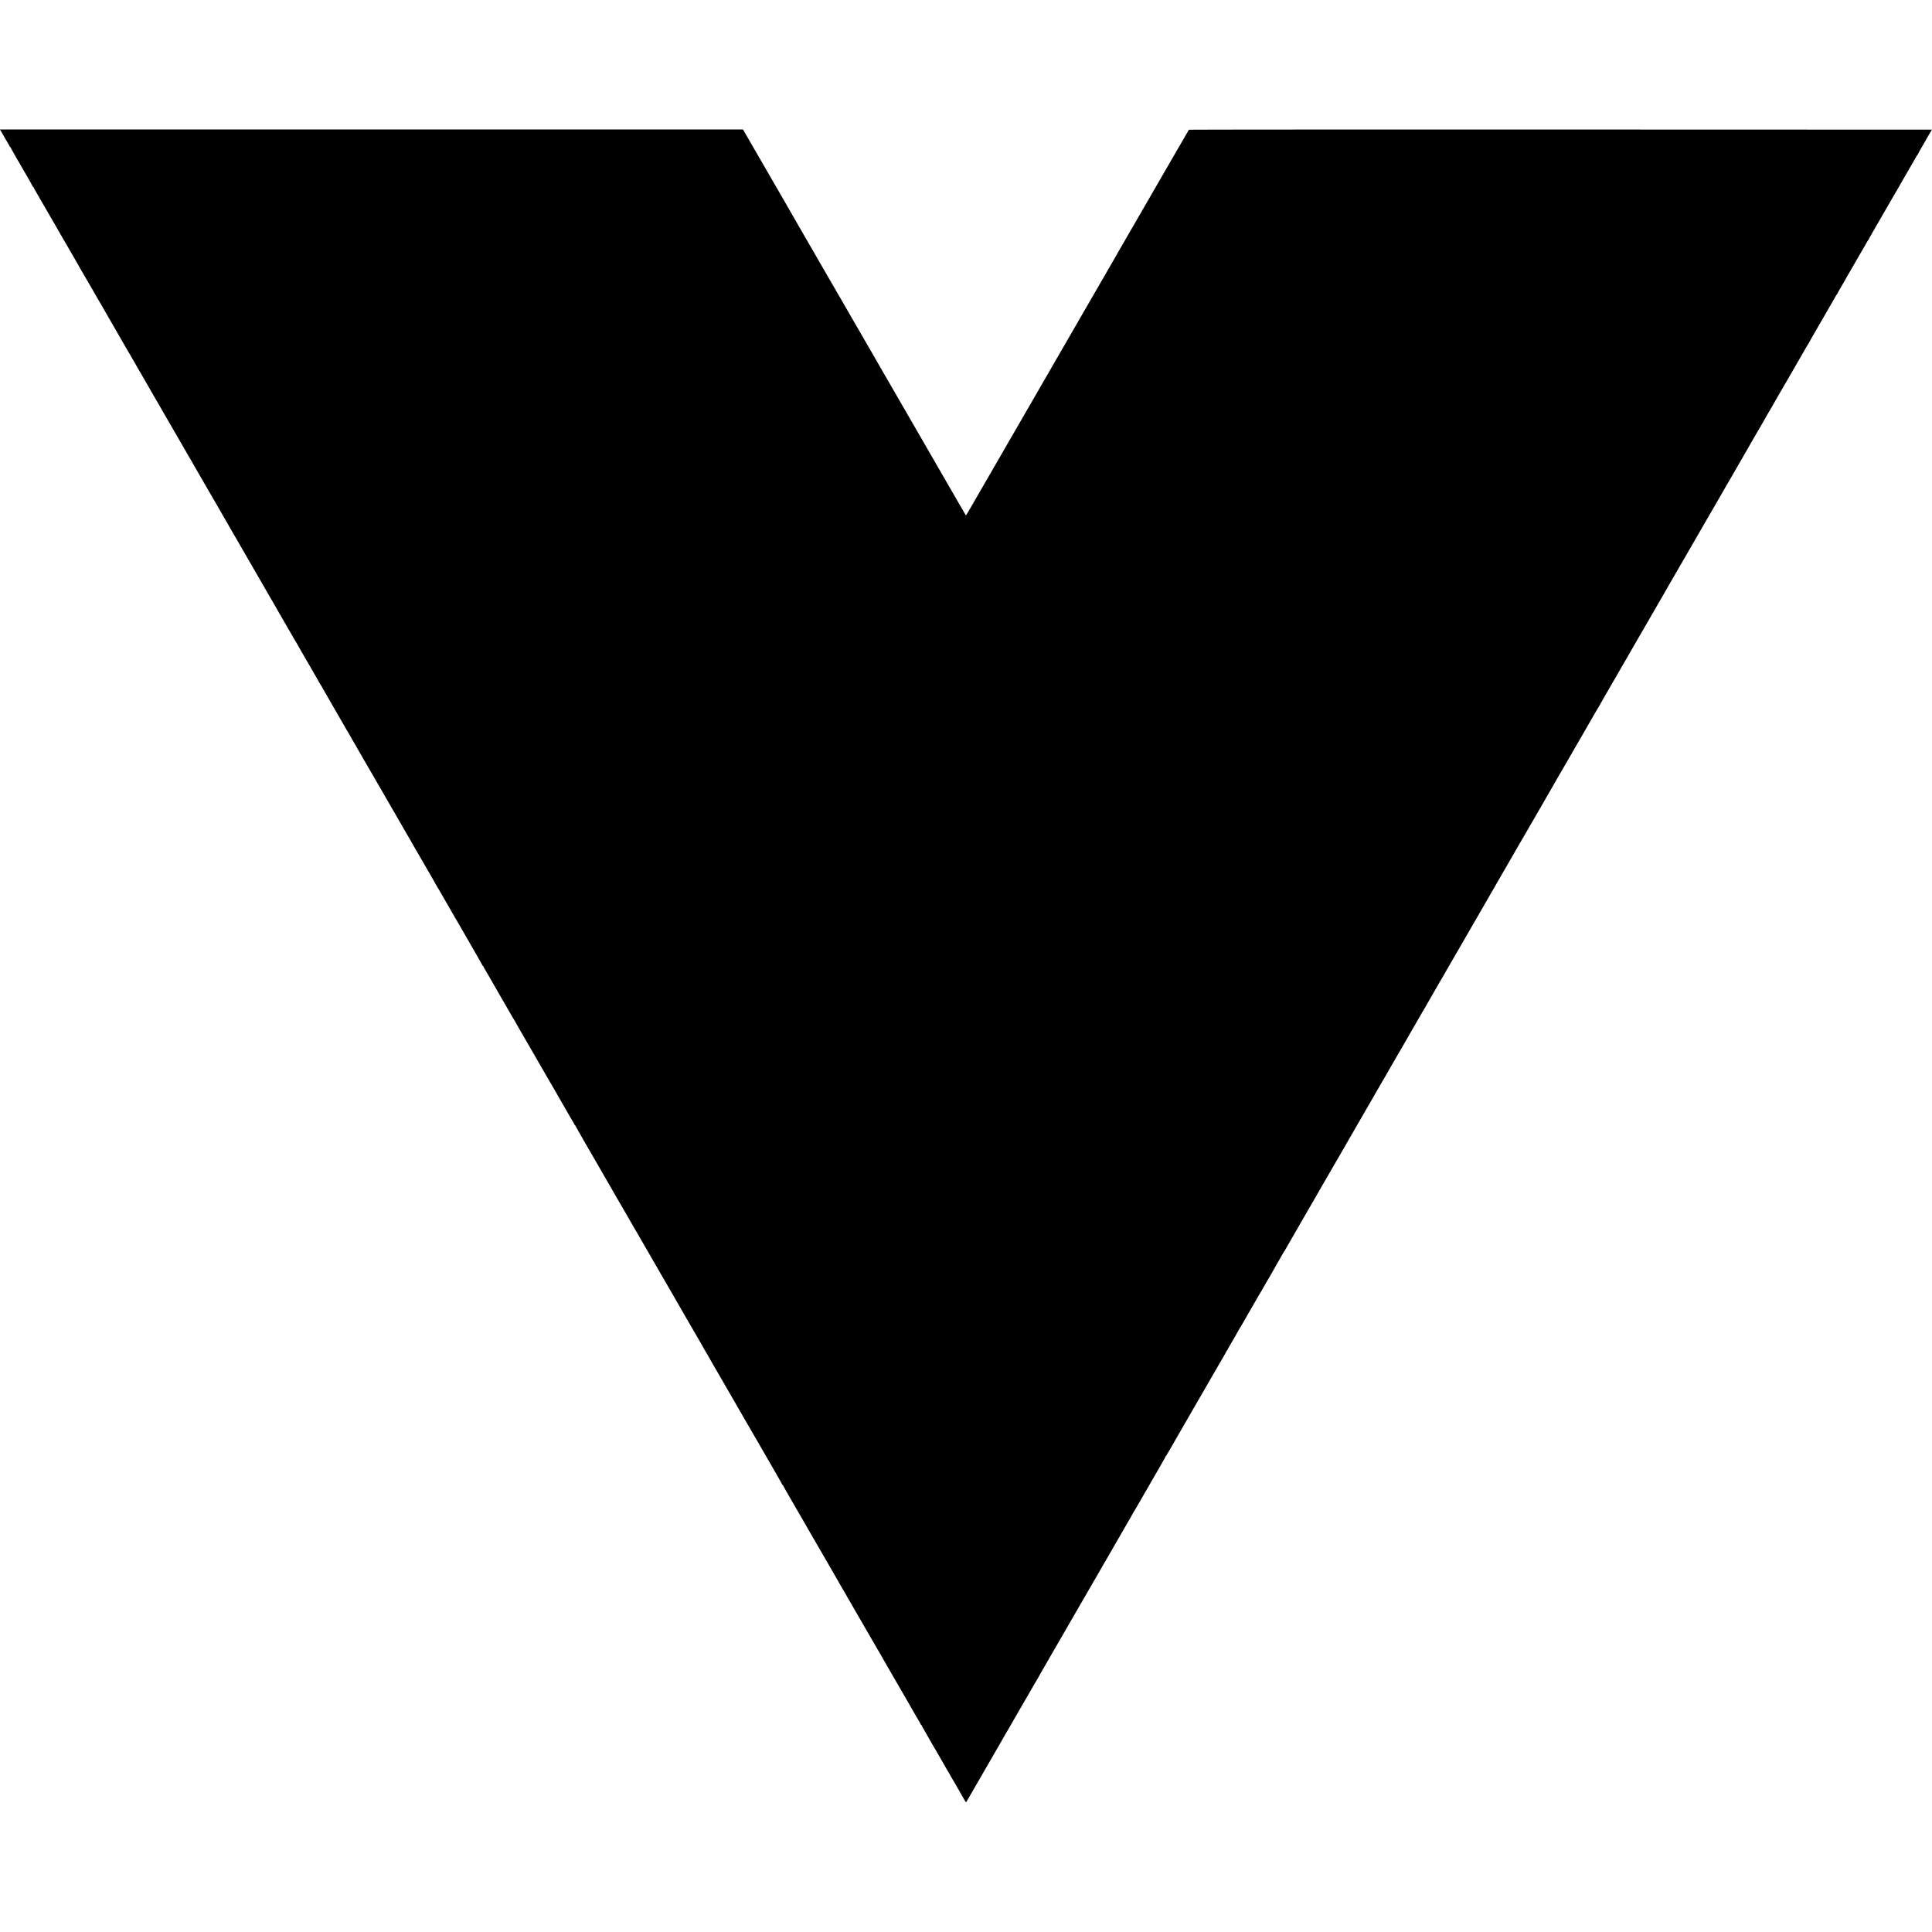
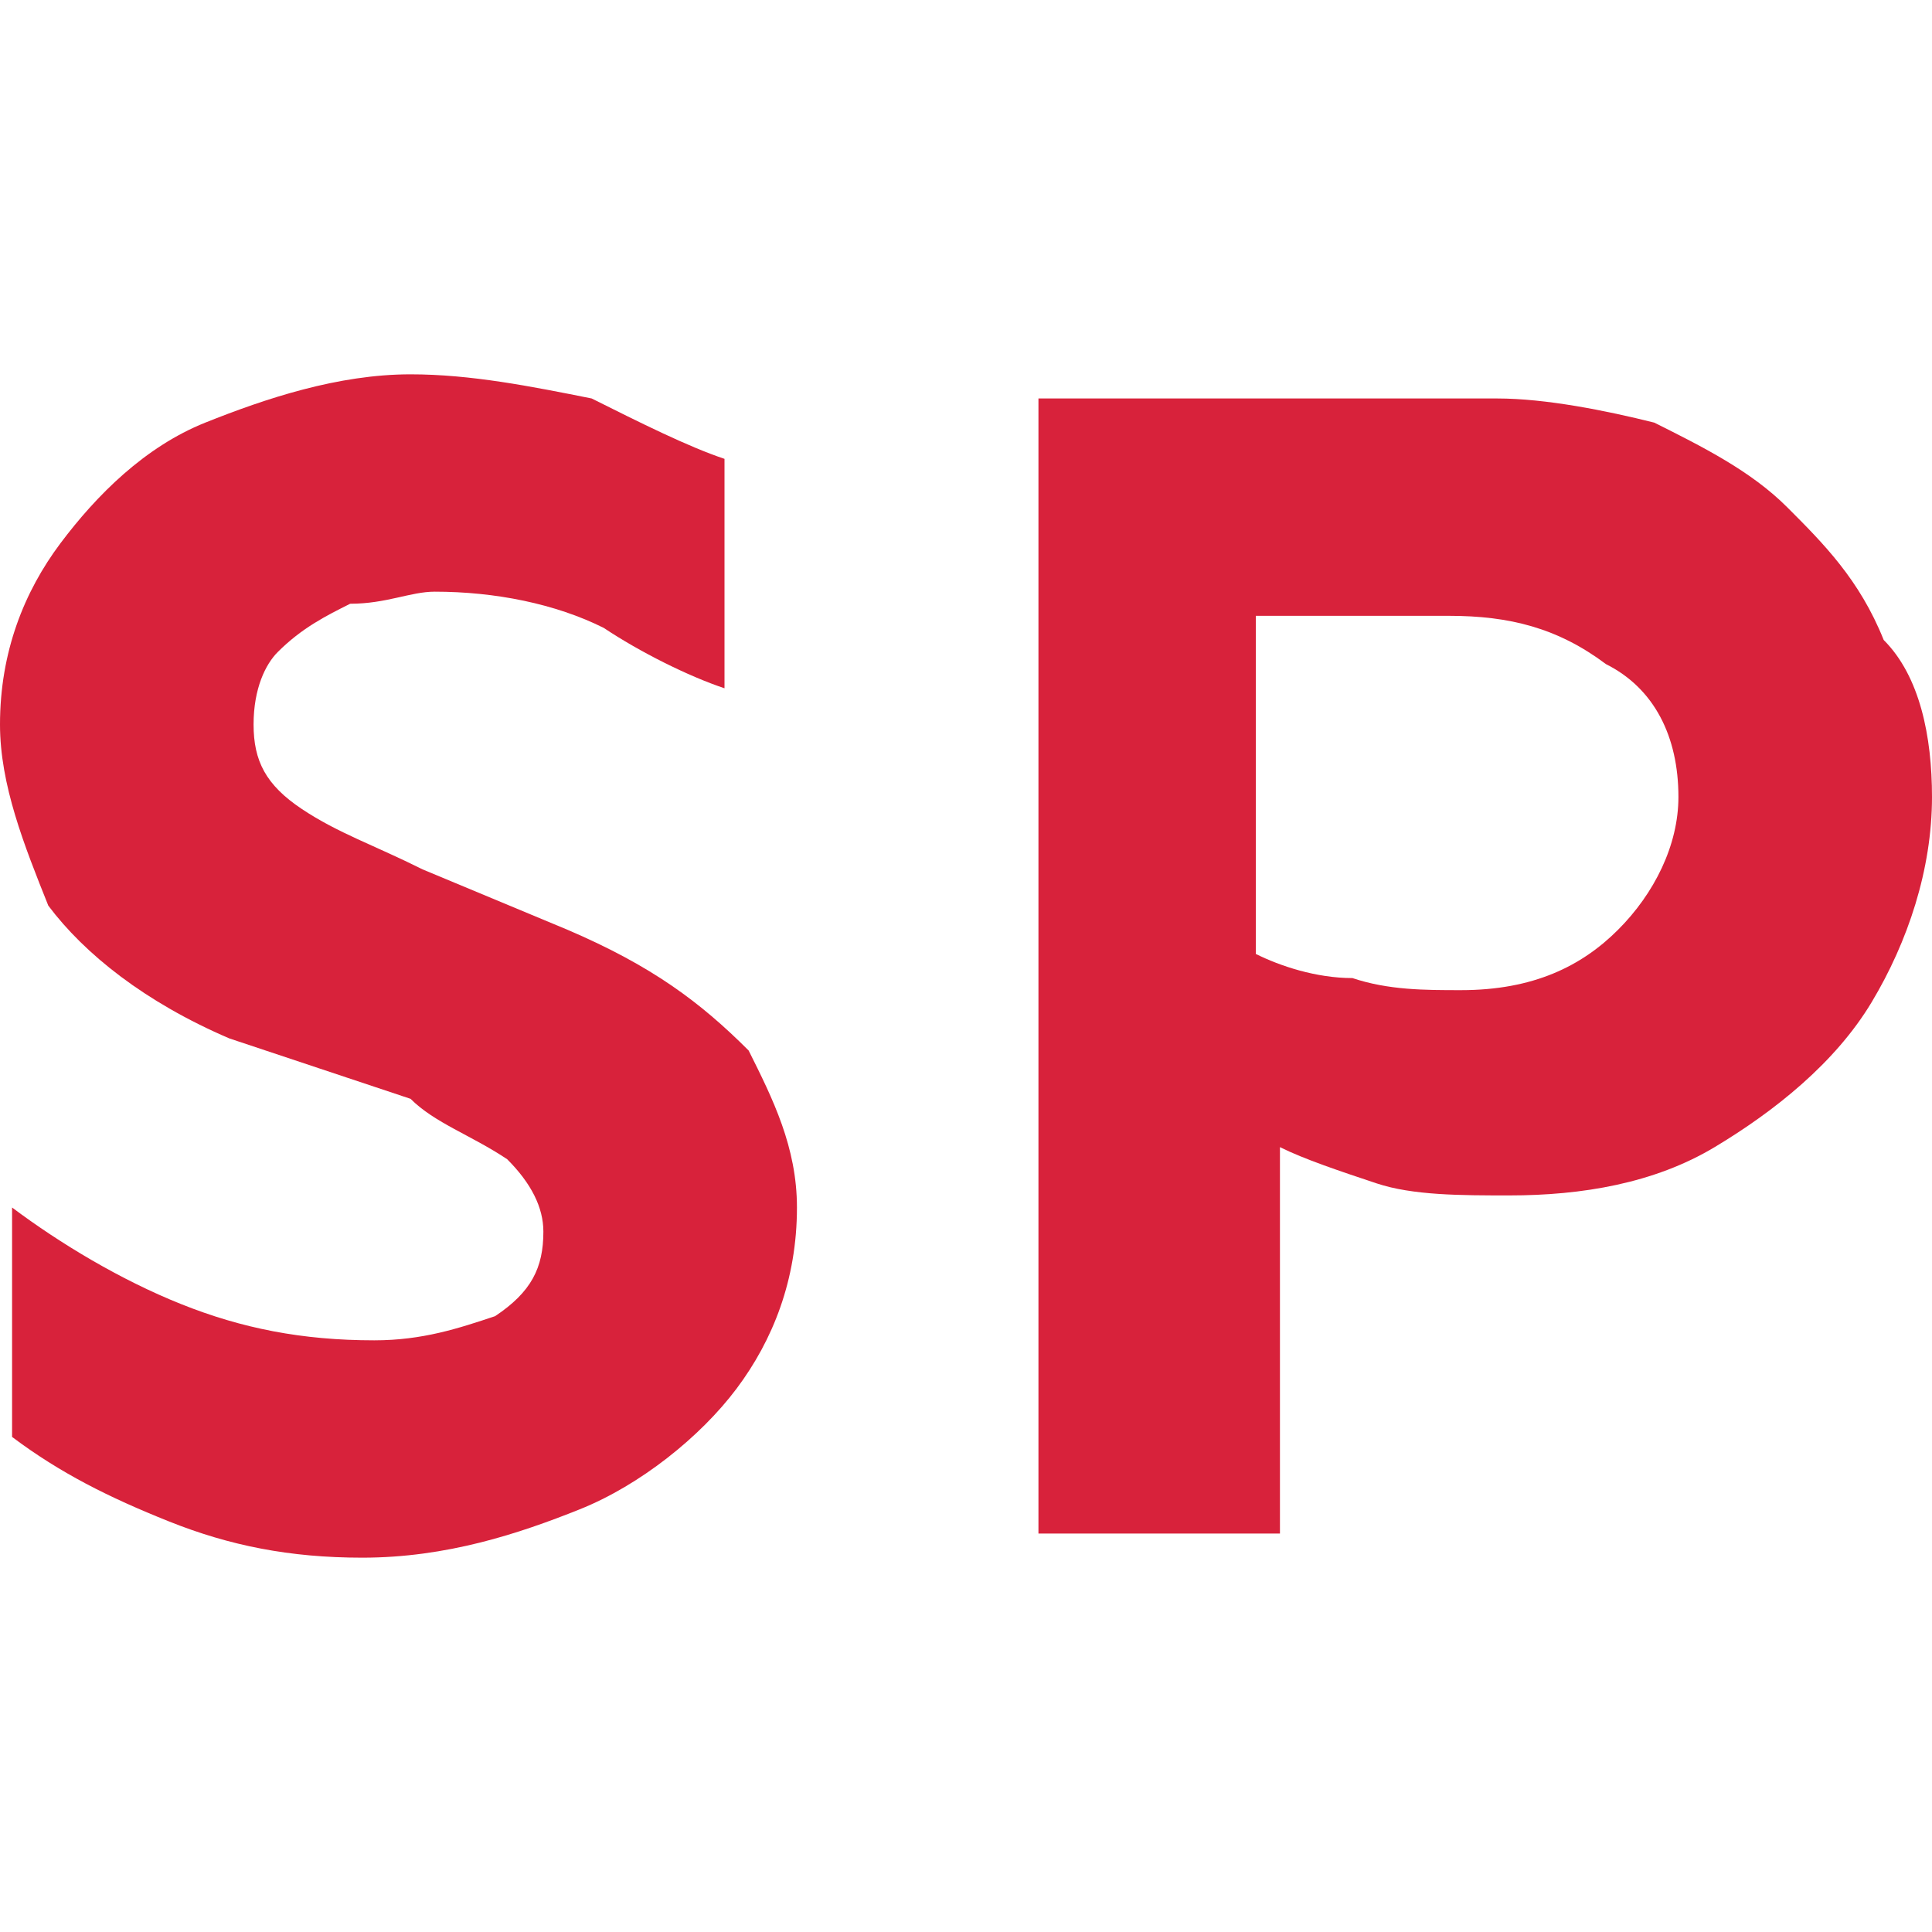
- <svg xmlns="http://www.w3.org/2000/svg" version="1.0" width="16pt" height="16pt" viewBox="0 0 16 16" preserveAspectRatio="xMidYMid meet">
-   <g transform="translate(0,16) scale(0.00032,-0.00032)" fill="#000000" stroke="none">
-     <path d="M18 46618 c45 -75 122 -207 122 -211 0 -2 25 -45 55 -95 30 -50 55 -96 55 -102 0 -5 5 -10 10 -10 6 0 10 -4 10 -9 0 -5 73 -135 161 -288 89 -153 173 -298 187 -323 14 -25 32 -57 41 -72 88 -149 187 -324 189 -335 2 -7 8 -13 13 -13 5 0 9 -4 9 -10 0 -5 46 -89 103 -187 175 -302 490 -846 507 -876 8 -16 20 -36 25 -45 28 -46 290 -498 339 -585 13 -23 74 -129 136 -236 61 -107 123 -215 137 -240 14 -25 29 -50 33 -56 5 -5 23 -37 40 -70 18 -33 38 -67 44 -75 11 -16 21 -33 63 -109 14 -25 29 -50 33 -56 4 -5 21 -35 38 -65 55 -100 261 -455 269 -465 4 -5 14 -21 20 -35 15 -29 41 -75 103 -180 24 -41 52 -88 60 -105 9 -16 57 -100 107 -185 112 -193 362 -626 380 -660 8 -14 23 -38 33 -55 11 -16 23 -37 27 -45 4 -8 26 -46 48 -85 23 -38 53 -90 67 -115 46 -81 64 -113 178 -310 62 -107 121 -210 132 -227 37 -67 56 -99 85 -148 16 -27 32 -57 36 -65 4 -8 15 -27 25 -42 9 -15 53 -89 96 -165 44 -76 177 -307 296 -513 120 -206 268 -463 330 -570 131 -227 117 -203 200 -348 36 -62 73 -125 82 -140 10 -15 21 -34 25 -42 4 -8 20 -37 36 -65 17 -27 38 -65 48 -82 49 -85 64 -111 87 -153 13 -25 28 -49 32 -55 4 -5 78 -134 165 -285 87 -151 166 -288 176 -305 10 -16 26 -43 35 -59 9 -17 125 -217 257 -445 132 -229 253 -441 270 -471 17 -30 45 -79 64 -108 18 -29 33 -54 33 -57 0 -2 20 -37 44 -77 24 -40 123 -212 221 -383 97 -170 190 -330 205 -355 16 -25 39 -65 53 -90 13 -25 81 -144 152 -265 70 -121 137 -238 150 -260 12 -22 37 -65 55 -95 18 -30 43 -73 55 -95 12 -22 48 -85 80 -140 77 -132 163 -280 190 -330 13 -22 71 -123 130 -225 59 -102 116 -199 126 -217 10 -17 29 -50 43 -72 15 -22 26 -43 26 -45 0 -2 27 -50 60 -106 33 -56 60 -103 60 -105 0 -2 55 -98 90 -155 8 -14 182 -316 239 -414 13 -22 45 -79 72 -124 27 -46 49 -86 49 -89 0 -2 14 -24 30 -48 16 -24 30 -46 30 -49 0 -5 74 -135 100 -176 5 -8 24 -42 43 -75 50 -88 58 -101 262 -455 104 -179 199 -345 213 -370 14 -25 28 -49 32 -55 4 -5 17 -26 28 -45 10 -19 62 -109 114 -200 114 -197 133 -230 170 -295 16 -27 33 -57 38 -65 17 -28 96 -165 103 -180 4 -8 16 -28 26 -45 10 -16 77 -131 148 -255 72 -124 181 -313 243 -420 62 -107 121 -209 131 -227 35 -62 323 -560 392 -678 38 -66 83 -145 100 -175 16 -30 33 -59 37 -65 4 -5 17 -27 29 -47 34 -61 56 -100 90 -156 17 -29 31 -55 31 -57 0 -2 17 -32 39 -67 21 -35 134 -229 251 -433 117 -203 235 -407 261 -451 27 -45 49 -85 49 -88 0 -4 8 -19 19 -34 15 -21 200 -341 309 -533 10 -19 33 -58 51 -87 17 -29 31 -54 31 -56 0 -2 25 -44 55 -94 30 -50 55 -95 55 -98 0 -4 6 -15 14 -23 7 -9 27 -41 43 -71 17 -30 170 -297 342 -594 171 -296 311 -542 311 -547 0 -5 5 -9 10 -9 6 0 10 -4 10 -10 0 -5 22 -47 49 -92 27 -46 58 -99 68 -118 24 -43 81 -140 93 -160 5 -8 66 -114 135 -235 69 -121 130 -227 135 -235 12 -21 259 -447 283 -490 10 -19 28 -47 38 -62 11 -14 19 -29 19 -32 0 -3 37 -69 83 -148 99 -170 305 -526 337 -583 13 -22 31 -53 41 -70 11 -16 22 -37 26 -45 7 -14 82 -146 103 -180 14 -24 181 -311 205 -355 13 -22 46 -80 75 -130 29 -49 64 -110 78 -135 14 -25 51 -88 82 -140 31 -52 59 -102 63 -110 4 -8 18 -33 31 -55 205 -353 284 -489 309 -535 17 -30 45 -78 62 -106 18 -28 36 -60 39 -72 4 -12 12 -22 17 -22 5 0 9 -4 9 -10 0 -5 109 -197 241 -427 133 -230 250 -431 259 -448 51 -90 222 -385 280 -485 37 -63 78 -135 92 -160 14 -25 67 -117 118 -205 51 -88 101 -175 111 -193 34 -58 55 -95 149 -257 51 -88 101 -173 110 -190 9 -16 76 -131 147 -255 72 -124 140 -241 151 -260 61 -108 281 -489 355 -615 38 -66 77 -133 87 -150 35 -63 91 -161 100 -175 14 -23 99 -169 128 -220 54 -97 135 -235 142 -245 4 -5 20 -32 35 -60 26 -48 238 -416 276 -480 10 -16 26 -46 37 -65 30 -53 382 -661 403 -695 10 -16 22 -37 26 -45 4 -8 26 -48 50 -88 24 -41 43 -75 43 -77 0 -2 22 -40 50 -85 27 -45 50 -84 50 -86 0 -3 38 -69 83 -147 84 -142 302 -520 340 -587 10 -19 34 -60 52 -90 18 -30 44 -75 57 -100 14 -25 45 -79 70 -120 25 -41 56 -96 70 -121 14 -25 77 -133 138 -240 62 -107 122 -210 132 -229 25 -43 310 -535 337 -581 11 -19 26 -45 34 -59 17 -32 238 -414 266 -460 11 -19 24 -41 28 -49 3 -7 75 -133 160 -278 84 -146 153 -269 153 -274 0 -5 5 -9 10 -9 6 0 10 -4 10 -10 0 -5 82 -150 181 -322 182 -314 201 -346 240 -415 12 -21 80 -139 152 -263 71 -124 141 -245 155 -270 14 -25 28 -49 32 -55 6 -8 145 -248 220 -380 37 -66 209 -362 229 -395 11 -19 24 -42 28 -49 4 -8 67 -118 140 -243 73 -125 133 -230 133 -233 0 -2 15 -28 33 -57 19 -29 47 -78 64 -108 17 -30 53 -93 79 -139 53 -90 82 -141 157 -272 82 -142 115 -199 381 -659 142 -245 268 -463 281 -485 12 -22 71 -125 132 -230 60 -104 172 -298 248 -430 76 -132 146 -253 156 -270 11 -16 22 -36 26 -44 3 -8 30 -54 60 -103 29 -49 53 -91 53 -93 0 -3 18 -34 40 -70 22 -36 40 -67 40 -69 0 -2 37 -66 81 -142 45 -77 98 -168 119 -204 20 -36 47 -81 58 -100 12 -19 27 -47 33 -62 6 -16 15 -28 20 -28 5 0 9 -4 9 -9 0 -6 63 -118 140 -251 77 -133 140 -243 140 -245 0 -2 18 -33 41 -70 22 -37 49 -83 60 -101 10 -19 29 -51 40 -71 25 -45 109 -189 126 -218 7 -11 17 -29 22 -40 6 -11 22 -38 35 -60 14 -22 37 -62 52 -90 14 -27 35 -62 45 -77 11 -14 19 -29 19 -32 0 -3 18 -35 40 -71 22 -36 40 -67 40 -69 0 -2 19 -35 42 -72 23 -38 55 -94 72 -124 26 -47 139 -244 171 -298 6 -9 21 -36 34 -60 28 -48 37 -51 51 -19 6 12 19 36 29 52 10 17 27 46 38 65 11 19 104 181 208 360 103 179 199 345 213 370 14 25 42 74 64 109 21 34 38 65 38 67 0 2 18 33 40 69 22 36 40 67 40 69 0 3 177 310 199 346 16 26 136 234 140 244 2 5 25 44 52 88 27 44 49 81 49 84 0 2 18 34 40 70 22 36 40 67 40 69 0 2 20 36 43 77 35 58 169 289 297 513 9 17 50 86 90 155 40 69 86 150 103 180 16 30 35 62 41 70 6 8 16 24 22 35 35 64 72 129 167 293 59 100 116 199 127 220 11 20 30 53 41 72 43 72 1070 1850 1121 1940 14 25 65 113 113 195 48 83 96 166 107 185 10 19 28 50 38 68 11 18 73 124 137 235 64 111 175 303 246 427 71 124 173 299 225 390 52 91 116 202 143 248 27 45 49 85 49 89 0 4 6 14 14 22 7 9 28 43 46 76 26 47 251 436 378 655 11 19 29 51 40 70 11 19 101 176 201 348 99 172 181 317 181 323 0 5 5 9 10 9 6 0 10 5 10 11 0 6 8 23 18 37 11 15 32 52 49 82 16 30 130 228 253 440 122 212 234 405 248 430 13 25 39 70 57 100 39 65 69 117 130 225 25 44 50 87 55 95 12 19 78 134 220 380 61 107 129 224 150 260 161 277 222 382 246 425 15 28 47 83 71 123 24 41 43 78 43 83 0 5 4 9 8 9 4 0 13 12 19 28 7 15 23 45 36 67 66 110 277 478 277 483 0 3 6 13 14 21 7 9 27 41 43 71 17 30 45 80 63 110 34 57 375 649 394 685 6 11 16 27 22 35 6 8 26 42 44 75 18 33 41 74 51 90 10 17 24 41 32 55 54 97 72 128 88 152 11 14 19 28 19 30 0 3 79 141 175 308 96 167 175 305 175 308 0 3 6 13 14 21 7 9 26 39 41 66 33 60 276 483 338 587 24 40 46 80 50 88 4 8 13 24 20 35 14 23 95 163 125 215 11 19 52 91 92 160 40 69 80 139 90 155 9 17 103 179 207 360 105 182 200 346 211 365 103 181 463 802 489 845 7 11 15 27 19 35 4 8 29 51 55 95 64 110 828 1433 848 1470 9 17 24 41 33 55 9 14 29 48 45 77 15 28 52 93 82 145 30 51 62 107 71 123 17 30 231 398 400 690 51 88 103 179 115 202 12 23 26 48 32 55 6 7 24 38 40 68 17 30 61 107 98 170 37 63 84 144 103 180 19 36 41 72 48 81 8 8 14 18 14 21 0 4 27 51 59 106 32 55 72 124 89 154 16 29 71 125 122 213 51 88 104 180 118 205 13 25 28 50 32 55 4 6 17 26 28 45 11 19 45 80 77 135 31 55 66 116 77 135 11 19 88 152 171 295 401 694 620 1072 650 1125 11 19 87 152 170 295 83 143 158 273 166 288 9 16 21 36 26 45 6 9 31 52 55 96 25 43 54 94 66 115 11 20 95 164 186 321 91 157 173 299 182 315 9 17 26 46 37 65 12 19 66 114 121 210 56 96 108 186 117 200 8 14 24 40 34 59 24 45 383 664 412 713 5 9 17 29 26 45 15 28 120 210 241 419 36 61 68 117 72 125 4 8 12 23 19 34 35 57 245 420 262 453 11 20 35 61 53 90 17 29 32 54 32 56 0 3 28 51 62 108 33 57 70 119 80 138 10 19 23 42 28 50 5 8 32 53 59 100 27 47 149 258 271 470 122 212 234 405 248 430 30 53 62 108 80 135 6 11 15 27 19 35 4 8 85 150 181 315 96 165 187 323 202 350 31 56 116 202 130 225 5 8 25 42 43 75 19 33 92 159 162 280 149 257 157 271 202 350 19 33 38 67 43 75 9 14 228 392 275 475 12 22 55 96 95 165 40 69 80 139 90 155 24 42 202 350 221 383 9 15 27 47 41 72 14 25 75 131 136 236 61 106 121 210 134 232 99 172 271 470 279 482 5 8 23 40 40 70 18 30 81 141 142 245 60 105 121 210 135 235 14 25 71 124 127 220 56 96 143 247 194 335 51 88 96 167 102 175 14 24 180 311 204 355 23 43 340 590 356 615 5 8 50 87 101 175 171 301 517 898 582 1008 25 43 46 81 46 83 0 2 12 23 27 47 14 23 40 67 56 97 16 30 35 62 42 70 7 8 15 22 18 30 4 8 20 38 37 65 16 28 33 57 37 65 6 12 111 196 143 250 5 8 55 95 112 193 57 98 113 195 126 215 12 20 27 46 32 57 6 11 14 27 20 35 5 8 76 130 156 270 80 140 165 287 187 325 23 39 52 90 66 115 13 25 30 52 37 61 8 8 14 18 14 21 0 4 41 77 92 165 50 87 175 302 276 478 101 176 208 360 236 408 28 49 67 117 86 152 19 35 41 70 48 77 6 6 12 15 12 19 0 7 124 224 167 291 12 21 23 40 23 42 0 2 21 40 46 83 26 43 55 92 64 109 54 95 327 568 354 614 19 30 45 75 59 100 71 128 82 145 89 148 4 2 8 8 8 13 0 5 42 82 94 172 311 538 496 858 518 897 14 25 40 70 58 100 18 30 42 71 53 90 10 19 79 139 152 265 73 127 142 246 153 265 10 19 43 76 72 125 29 50 63 108 75 130 65 116 80 140 87 143 4 2 8 8 8 12 0 8 114 212 140 250 6 8 14 24 20 35 5 11 54 97 108 190 l100 170 -9611 3 c-5286 1 -9614 -1 -9618 -5 -5 -6 -419 -719 -619 -1068 -89 -155 -267 -463 -323 -560 -38 -66 -81 -140 -95 -165 -31 -56 -263 -457 -526 -910 -110 -190 -224 -388 -254 -440 -29 -52 -61 -109 -71 -125 -23 -39 -243 -420 -268 -465 -11 -19 -204 -352 -428 -740 -224 -388 -477 -826 -563 -975 -85 -148 -185 -322 -222 -385 -37 -63 -120 -207 -185 -320 -65 -113 -177 -306 -248 -430 -72 -124 -172 -297 -222 -385 -51 -88 -142 -245 -202 -350 -131 -226 -247 -427 -408 -705 -65 -113 -249 -432 -410 -710 -160 -278 -388 -673 -506 -877 -118 -205 -216 -373 -219 -373 -3 0 -52 82 -109 183 -58 100 -144 250 -192 332 -95 164 -402 696 -647 1120 -85 149 -228 396 -317 550 -212 365 -982 1700 -1008 1745 -10 19 -43 76 -72 125 -29 50 -64 110 -77 135 -14 25 -63 110 -110 190 -47 80 -96 165 -110 190 -14 25 -99 171 -188 325 -89 154 -174 300 -188 325 -13 25 -64 113 -112 195 -48 83 -140 242 -205 355 -65 113 -183 317 -263 454 -79 137 -152 264 -163 282 -50 89 -335 583 -354 614 -12 19 -34 58 -50 85 -15 28 -129 226 -253 440 -124 215 -235 408 -247 430 -12 22 -69 121 -127 220 -58 99 -226 389 -373 645 -148 256 -324 561 -392 678 -67 117 -134 232 -147 255 -13 23 -33 59 -46 80 l-22 37 -9615 0 -9615 0 20 -32z" />
+ <svg xmlns="http://www.w3.org/2000/svg" version="1.1" id="Livello_1" x="0px" y="0px" viewBox="0 0 16 16" style="enable-background:new 0 0 16 16;" xml:space="preserve">
+   <style type="text/css">
+ 	.st0{fill:#D8223B;}
+ </style>
+   <g>
+     <path class="st0" d="M3.4,3.1c0.5,0,1,0.1,1.5,0.2C5.3,3.5,5.7,3.7,6,3.8v1.9C5.7,5.6,5.3,5.4,5,5.2C4.6,5,4.1,4.9,3.6,4.9   C3.4,4.9,3.2,5,2.9,5C2.7,5.1,2.5,5.2,2.3,5.4C2.2,5.5,2.1,5.7,2.1,6c0,0.3,0.1,0.5,0.4,0.7c0.3,0.2,0.6,0.3,1,0.5l1.2,0.5   c0.7,0.3,1.1,0.6,1.5,1C6.4,9.1,6.6,9.5,6.6,10c0,0.6-0.2,1.1-0.5,1.5c-0.3,0.4-0.8,0.8-1.3,1c-0.5,0.2-1.1,0.4-1.8,0.4   c-0.6,0-1.1-0.1-1.6-0.3c-0.5-0.2-0.9-0.4-1.3-0.7V10c0.4,0.3,0.9,0.6,1.4,0.8c0.5,0.2,1,0.3,1.6,0.3c0.4,0,0.7-0.1,1-0.2   c0.3-0.2,0.4-0.4,0.4-0.7c0-0.2-0.1-0.4-0.3-0.6C3.9,9.4,3.6,9.3,3.4,9.1L1.9,8.6C1.2,8.3,0.7,7.9,0.4,7.5C0.2,7,0,6.5,0,6   c0-0.6,0.2-1.1,0.5-1.5c0.3-0.4,0.7-0.8,1.2-1S2.8,3.1,3.4,3.1z" />
+     <path class="st0" d="M12.4,3.3c0.4,0,0.9,0.1,1.3,0.2c0.4,0.2,0.8,0.4,1.1,0.7c0.3,0.3,0.6,0.6,0.8,1.1C15.9,5.6,16,6.1,16,6.6   c0,0.6-0.2,1.2-0.5,1.7c-0.3,0.5-0.8,0.9-1.3,1.2c-0.5,0.3-1.1,0.4-1.7,0.4c-0.4,0-0.8,0-1.1-0.1c-0.3-0.1-0.6-0.2-0.8-0.3v3.2h-2   V3.3H12.4z M10.4,5.1v2.8c0.2,0.1,0.5,0.2,0.8,0.2c0.3,0.1,0.6,0.1,0.9,0.1c0.6,0,1-0.2,1.3-0.5c0.3-0.3,0.5-0.7,0.5-1.1   c0-0.5-0.2-0.9-0.6-1.1c-0.4-0.3-0.8-0.4-1.3-0.4H10.4z" />
  </g>
</svg>
